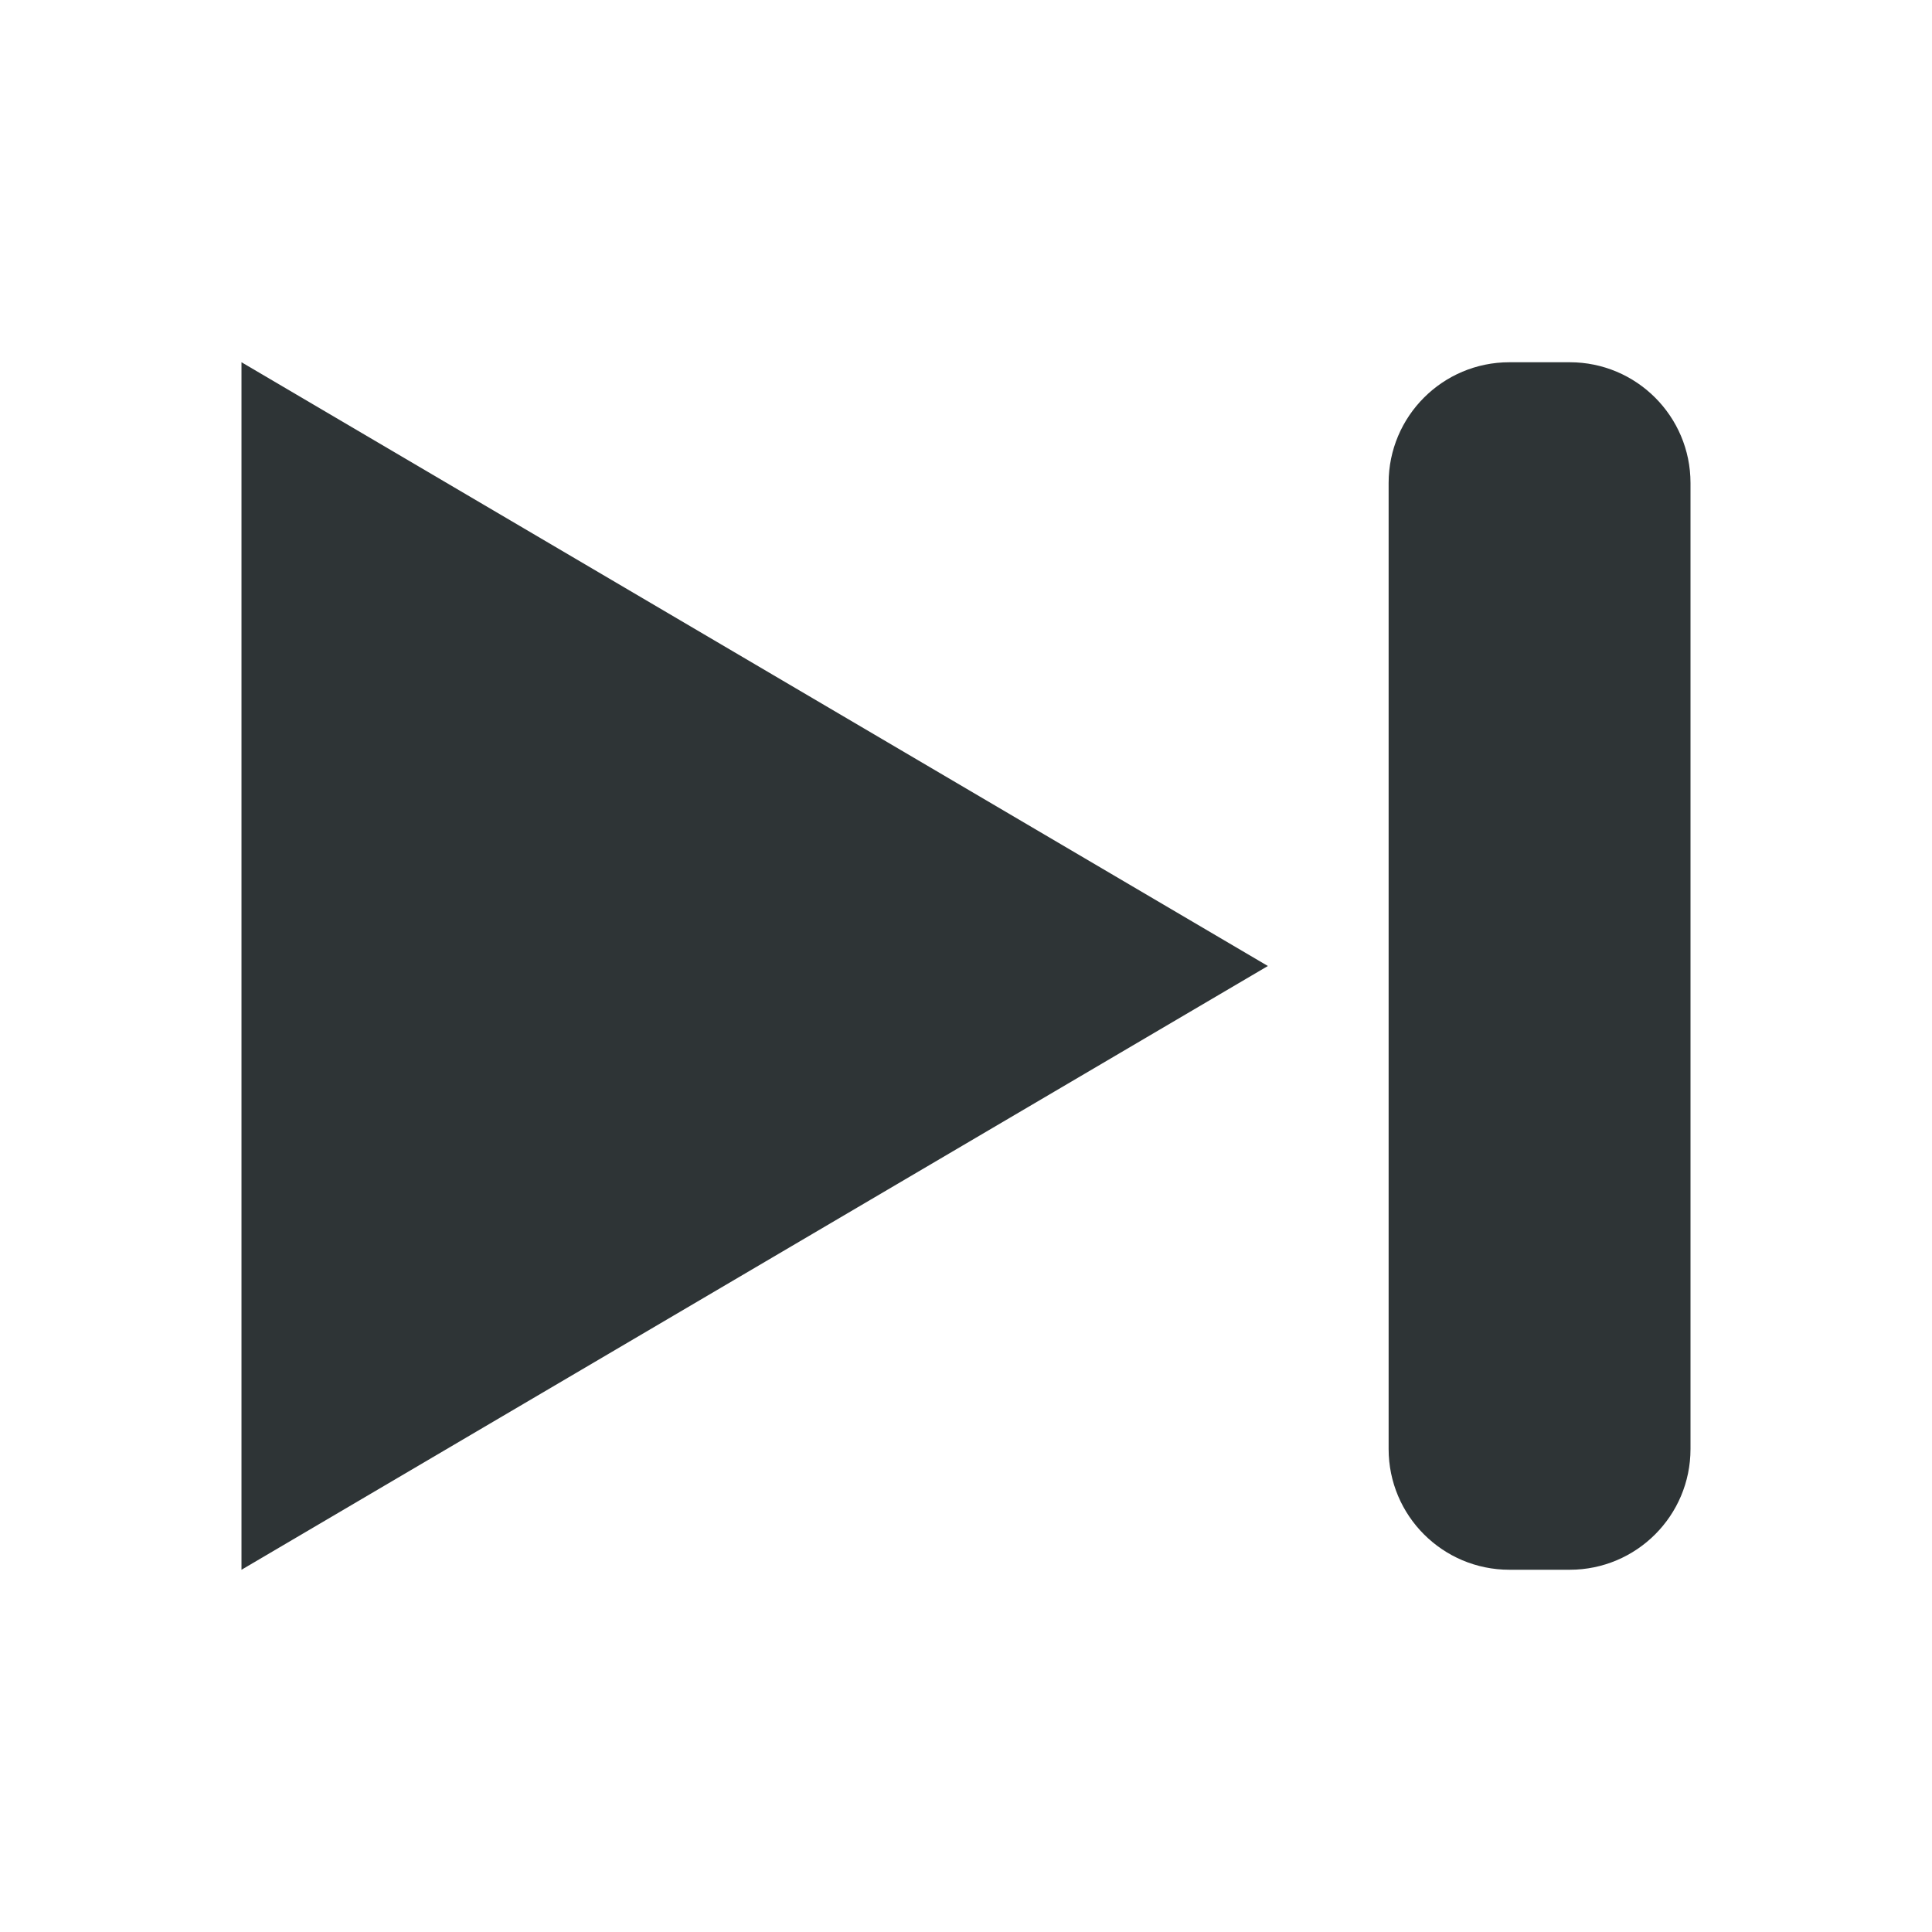
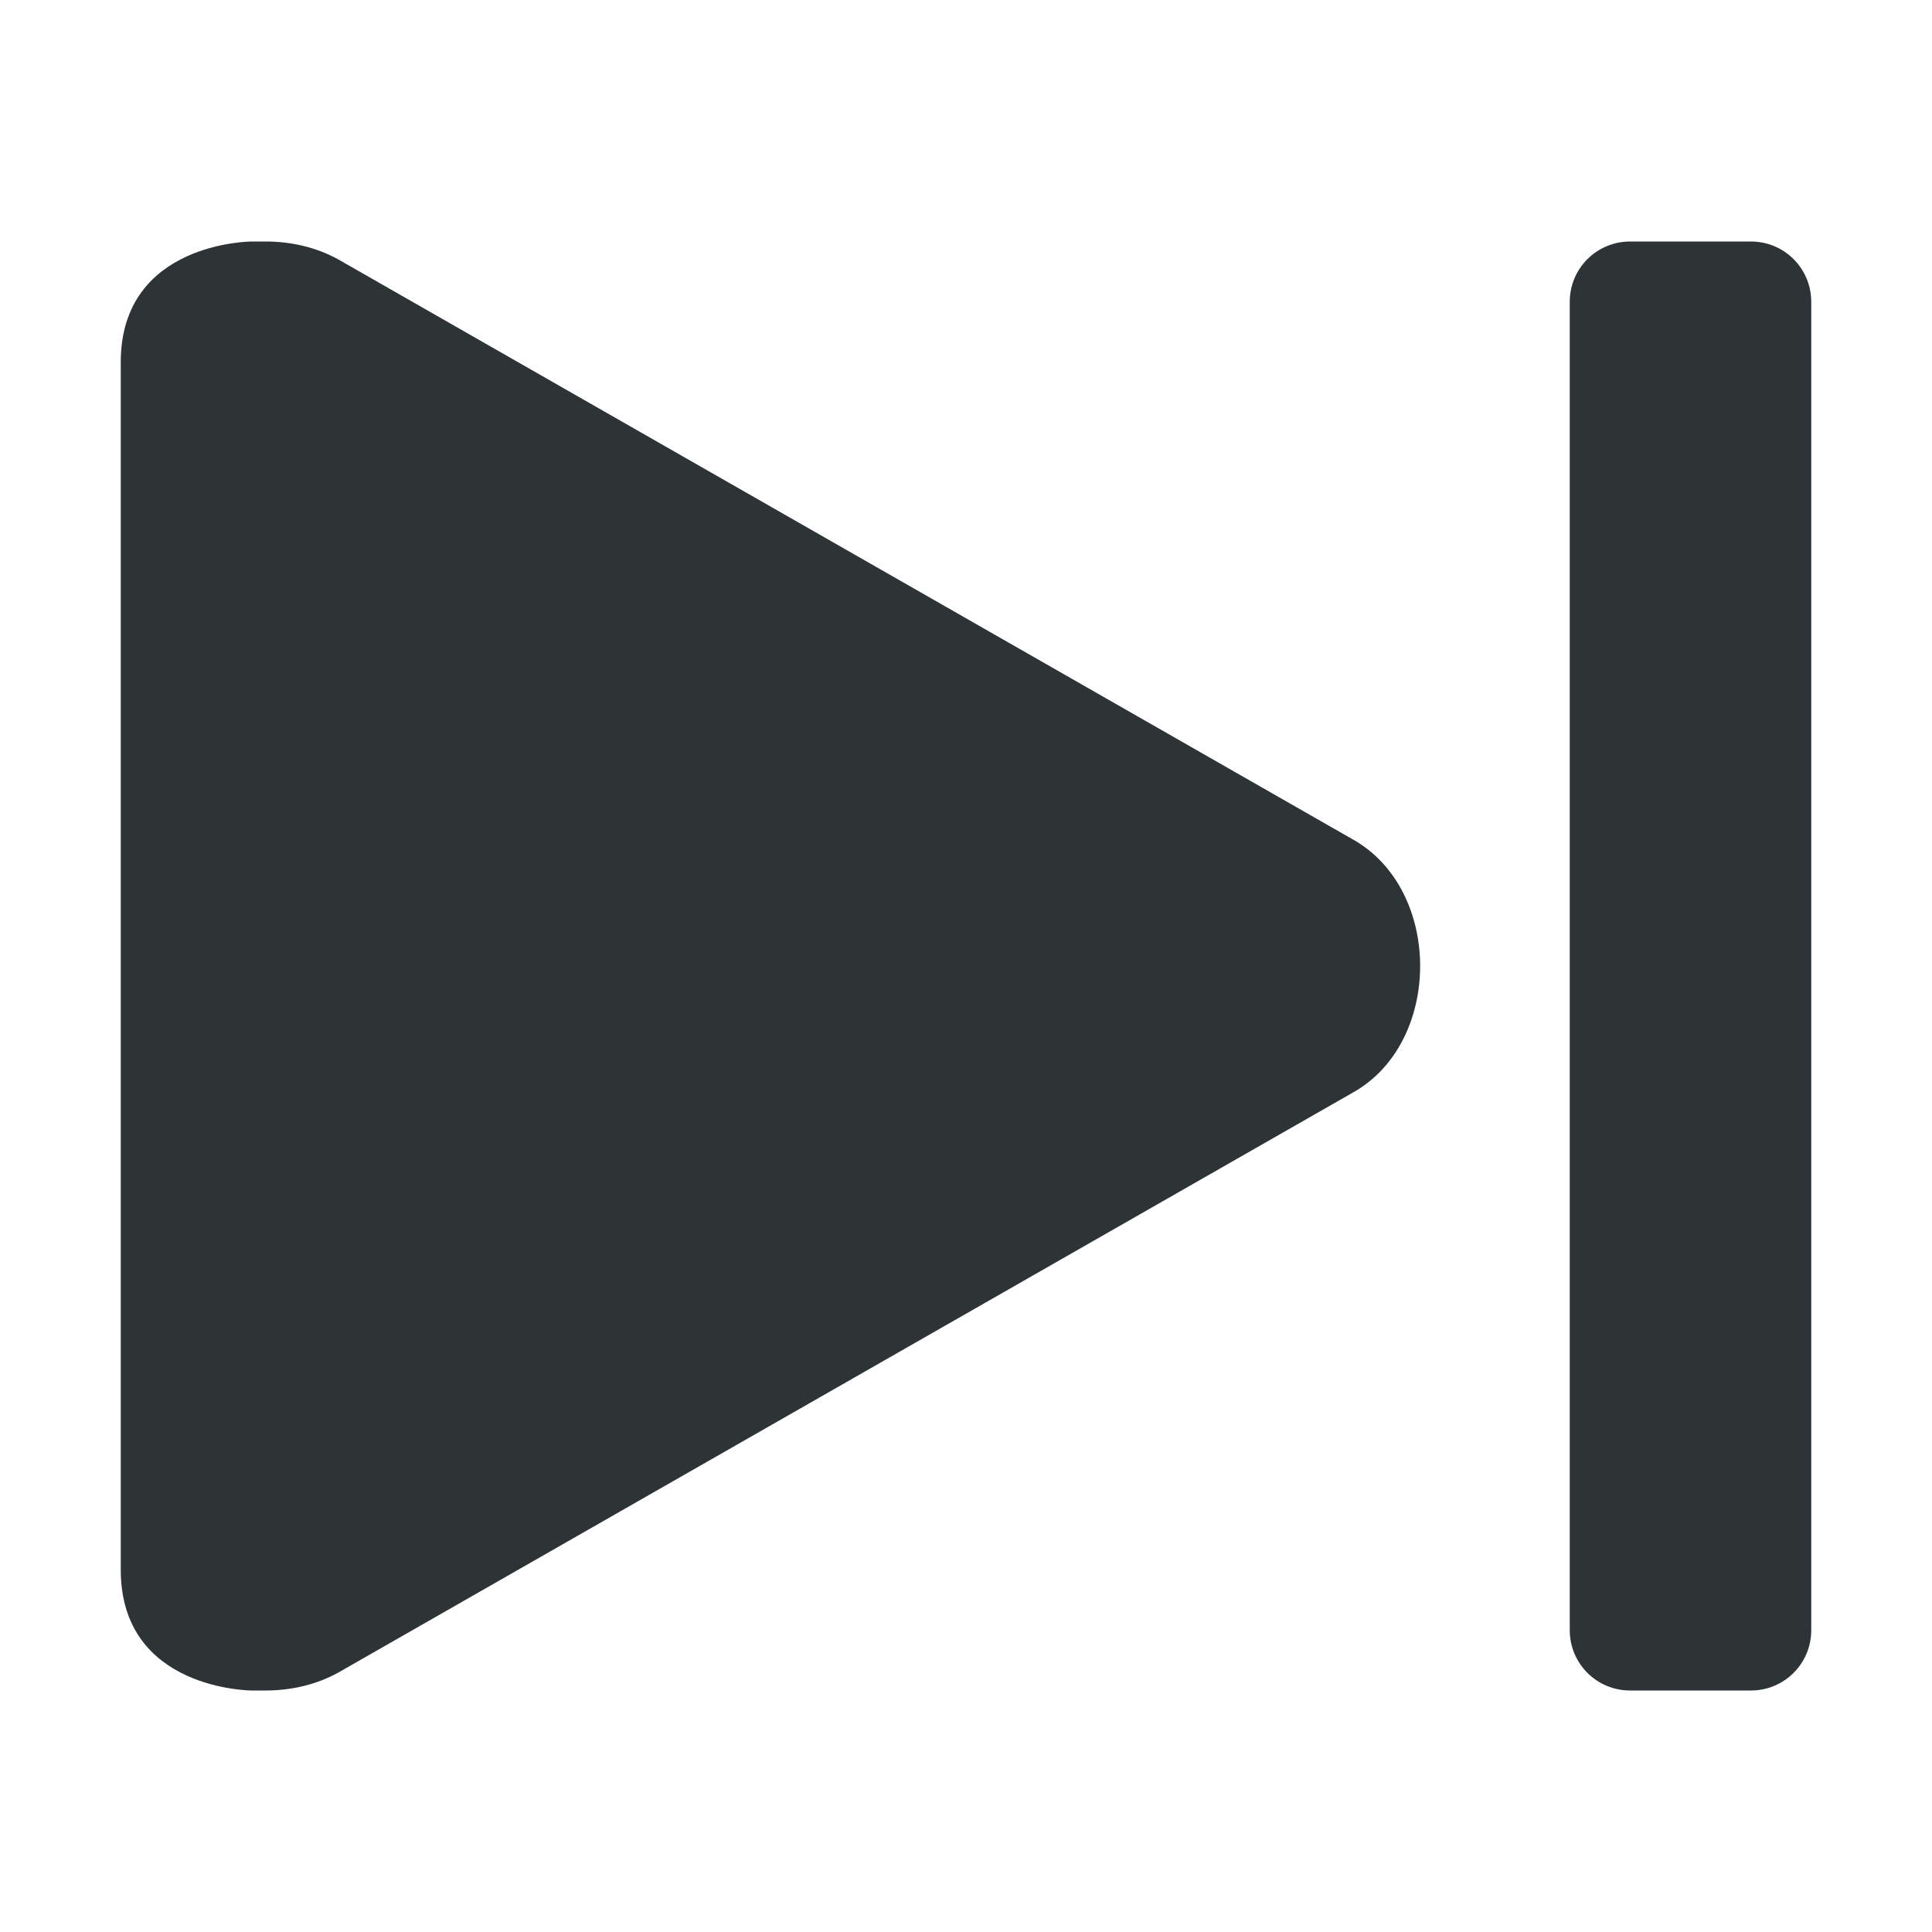
- <svg xmlns="http://www.w3.org/2000/svg" width="16" height="16" viewBox="0 0 16 16">
-   <path fill="#2e3436" d="M2 3v10l8.500-5z" />
-   <rect fill="#2e3436" x="11.5" y="3" width="2.5" height="10" rx="1" />
+ <svg xmlns="http://www.w3.org/2000/svg" width="16px" height="16px" viewBox="0 0 16 16">
+   <g fill="#2e3436">
+     <path d="M1 3v10c0 1 1.086 1 1.086 1h.113c.211 0 .418-.047.602-.148l8.398-4.801c.375-.207.562-.629.562-1.051s-.188-.844-.562-1.051L2.801 2.148C2.617 2.047 2.41 2 2.199 2h-.113S1 2 1 3m0 0" />
+     <path d="M14.5 2h-1c-.277 0-.5.223-.5.5v11c0 .277.223.5.5.5h1c.277 0 .5-.223.5-.5v-11c0-.277-.223-.5-.5-.5m0 0" />
+   </g>
</svg>
